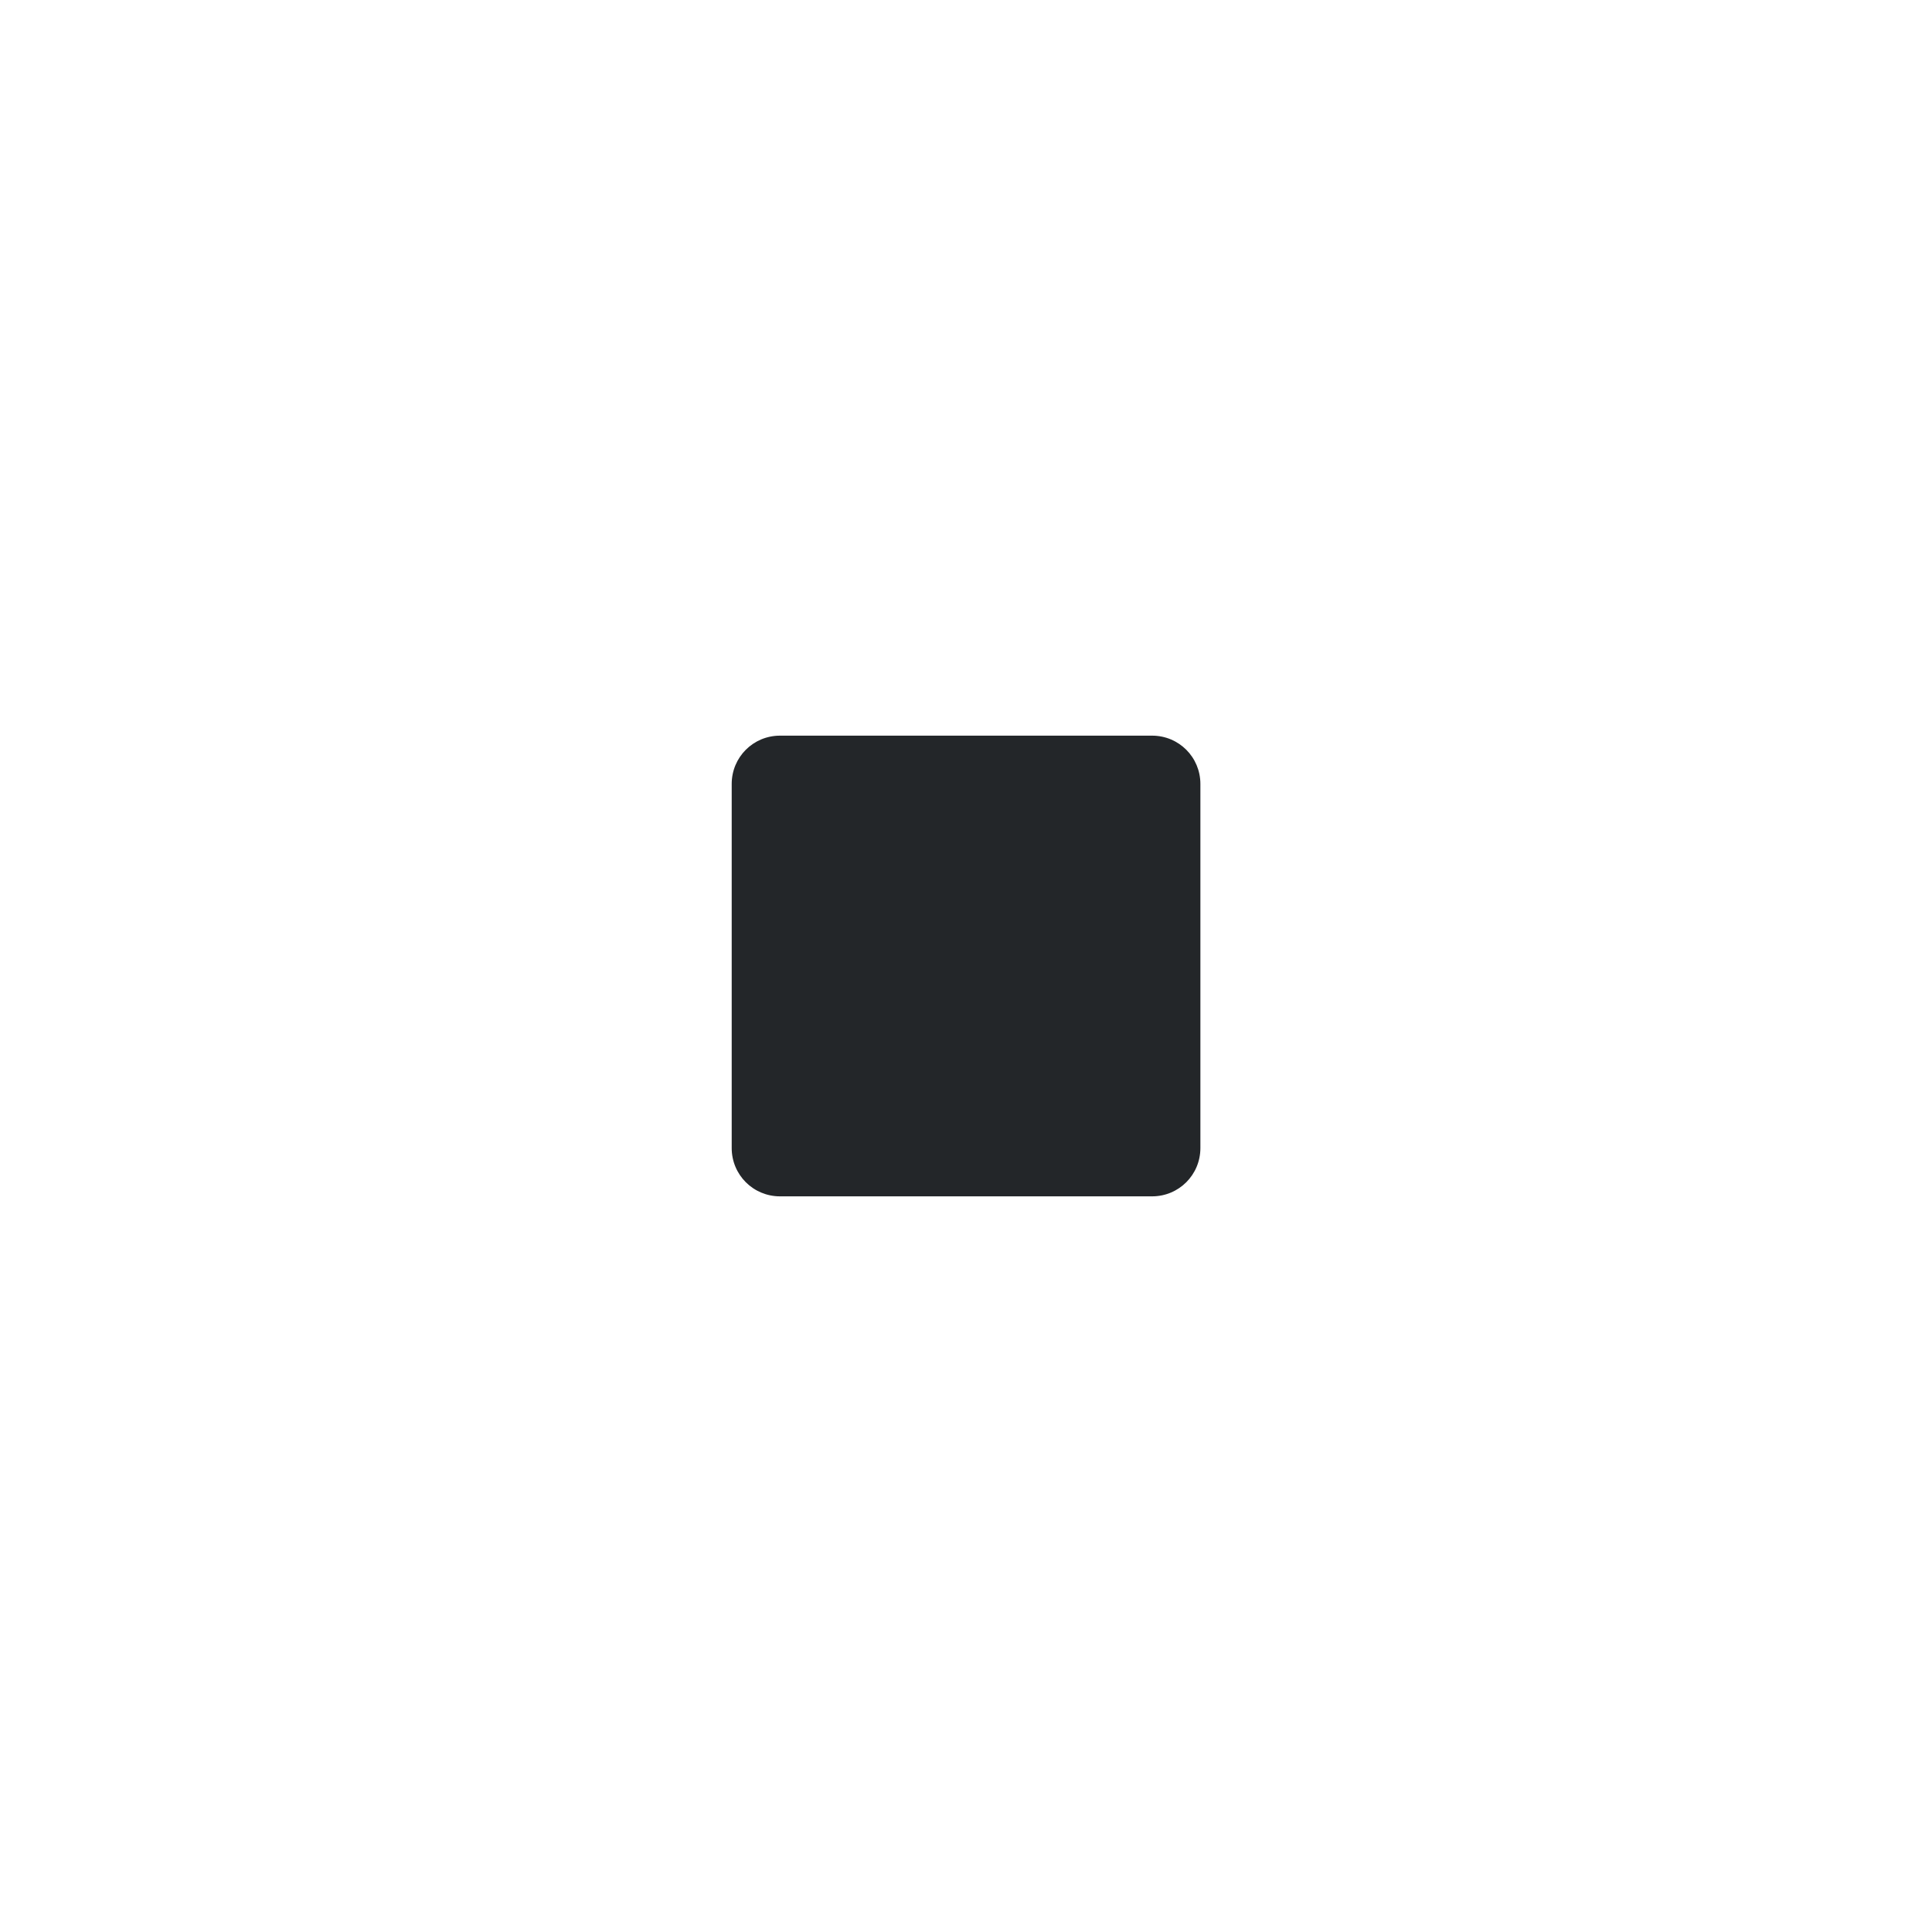
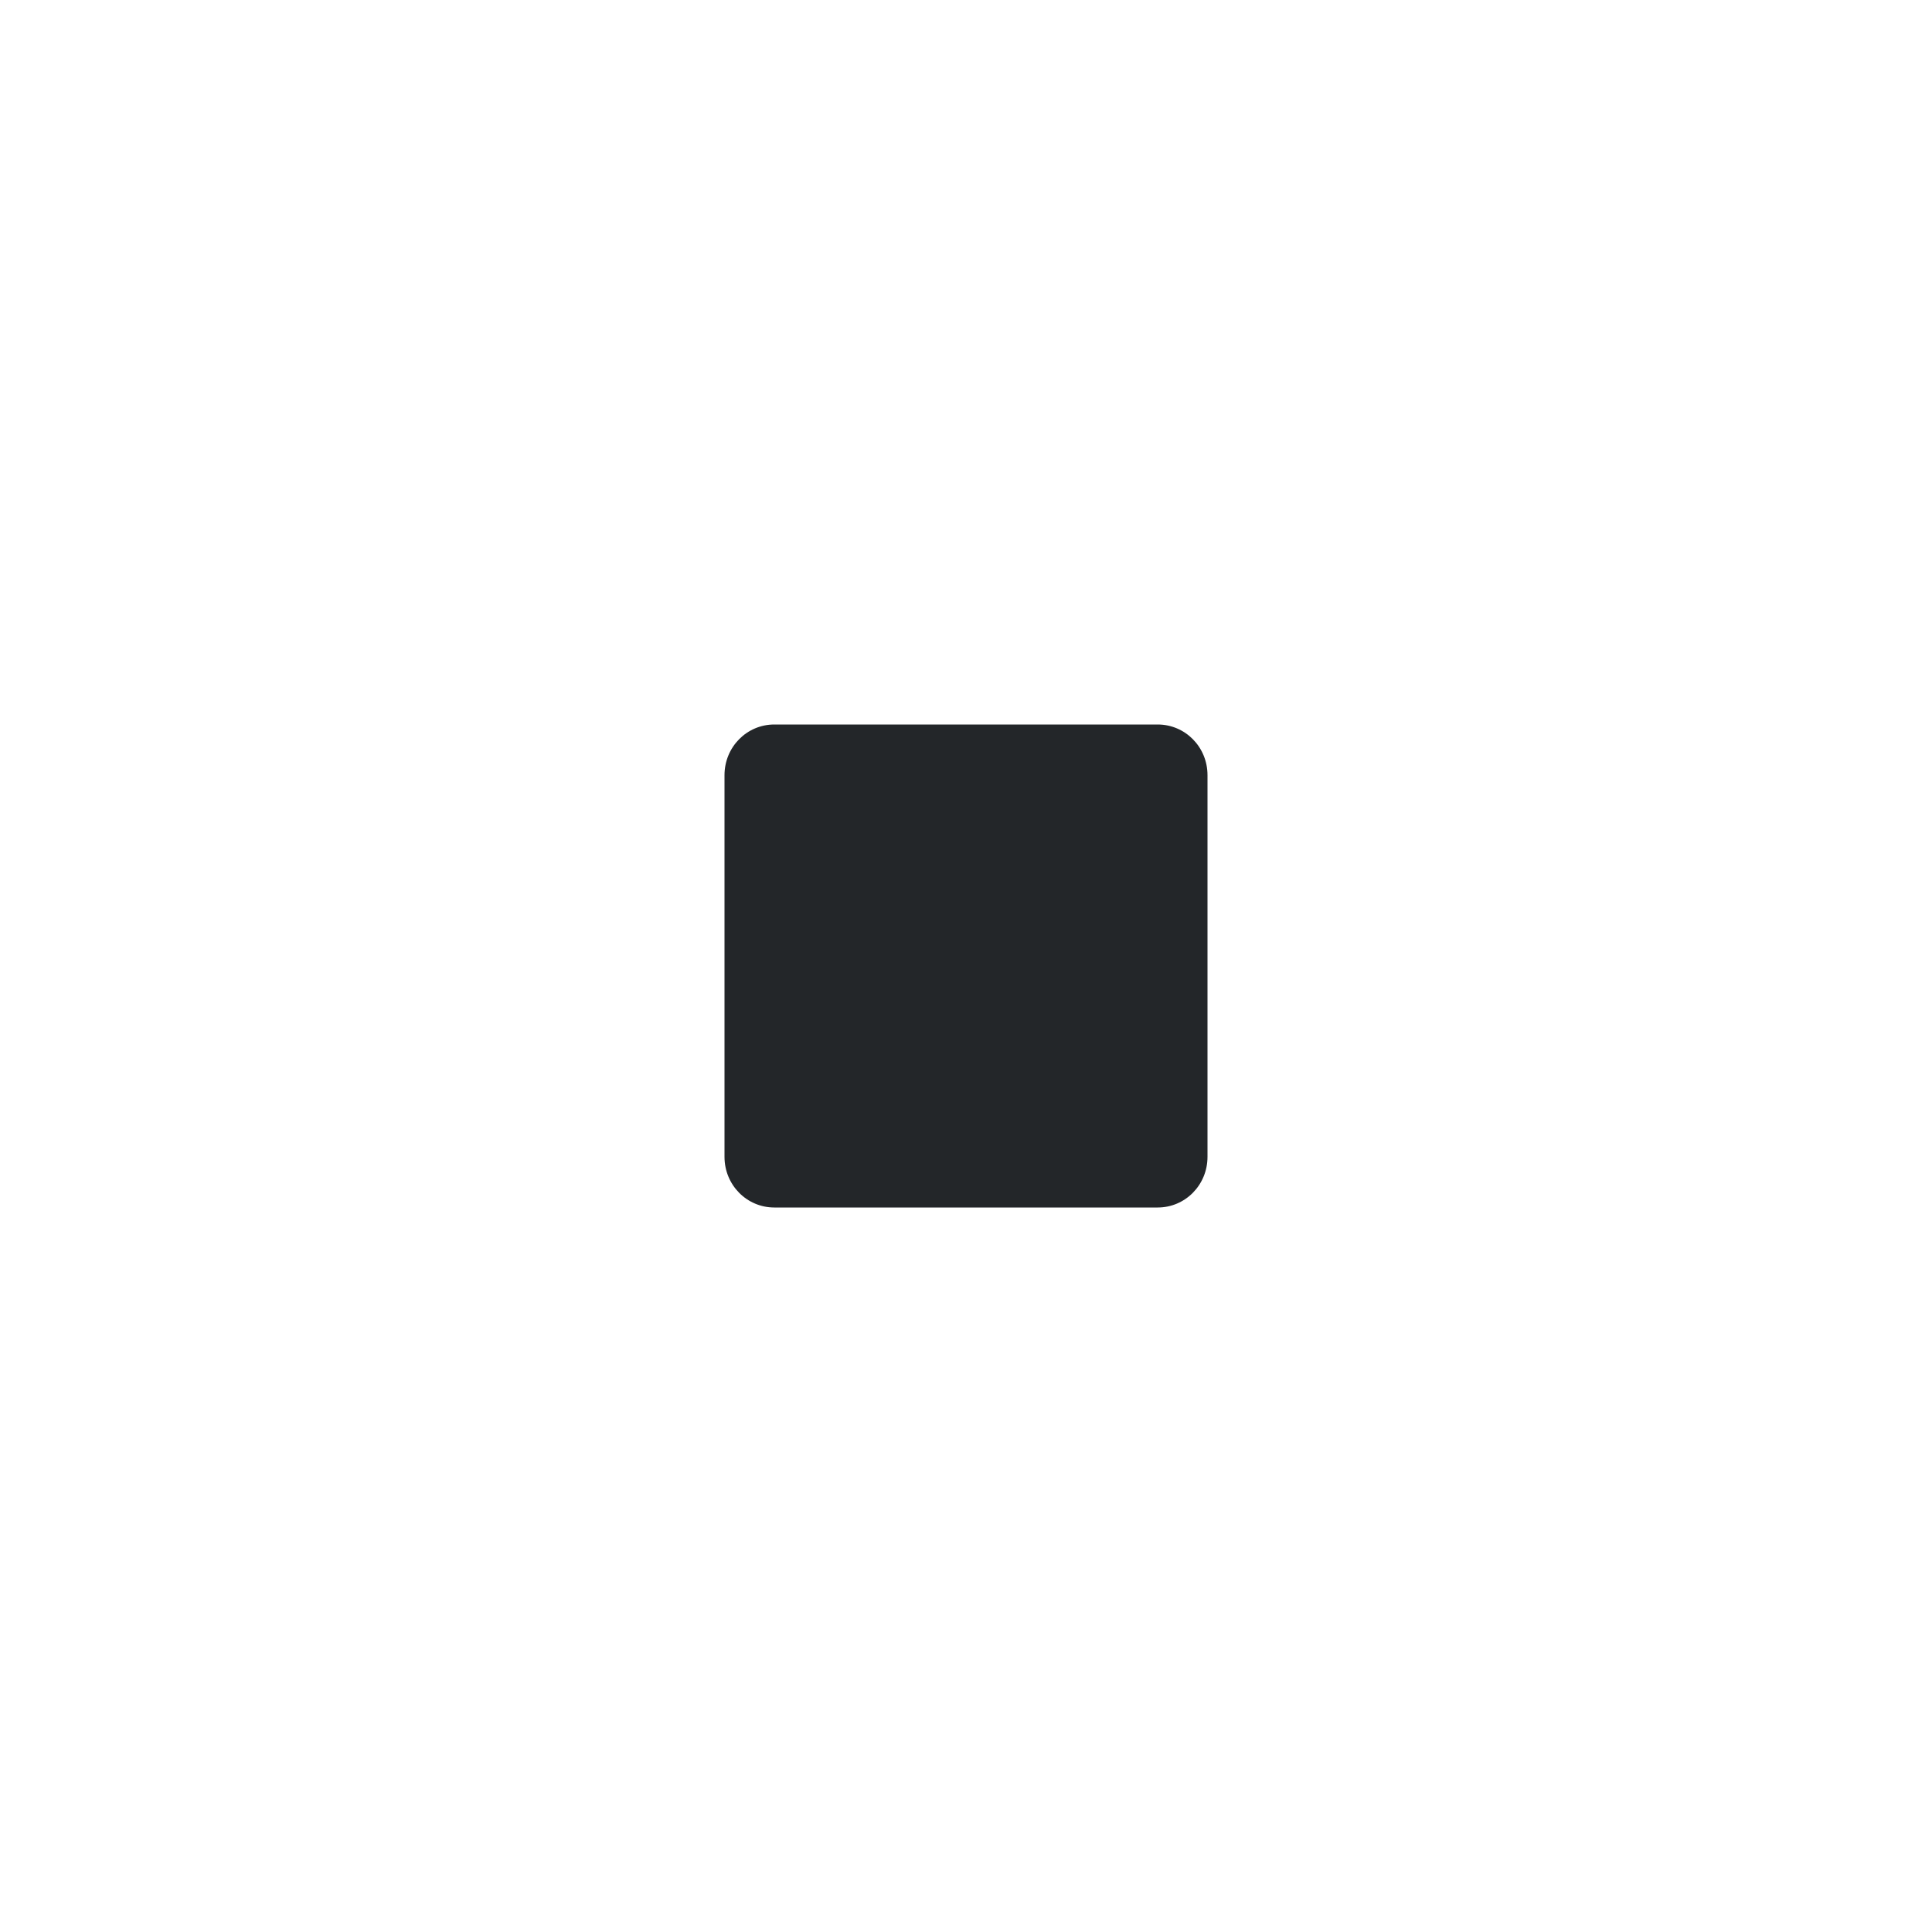
<svg xmlns="http://www.w3.org/2000/svg" version="1.1" viewBox="0 0 22 22">
-   <style type="text/css" id="current-color-scheme">
-         .ColorScheme-Text {
+   <style id="current-color-scheme" type="text/css">.ColorScheme-Text {
            color:#232629;
-         }
-     </style>
-   <path d="m8.882 8.377h4.237c0.305 0 0.55 0.245 0.55 0.55v4.146c0 0.305-0.245 0.55-0.55 0.55h-4.237c-0.305 0-0.55-0.245-0.55-0.55v-4.146c0-0.305 0.245-0.55 0.55-0.55z" class="ColorScheme-Text" fill="currentColor" />
+         }</style>
+   <path class="ColorScheme-Text" d="m8.817 8.25h4.366c0.314 0 0.567 0.257 0.567 0.577v4.346c0 0.32-0.253 0.577-0.567 0.577h-4.366c-0.314 0-0.567-0.257-0.567-0.577v-4.346c0-0.32 0.253-0.577 0.567-0.577z" fill="currentColor" />
</svg>
